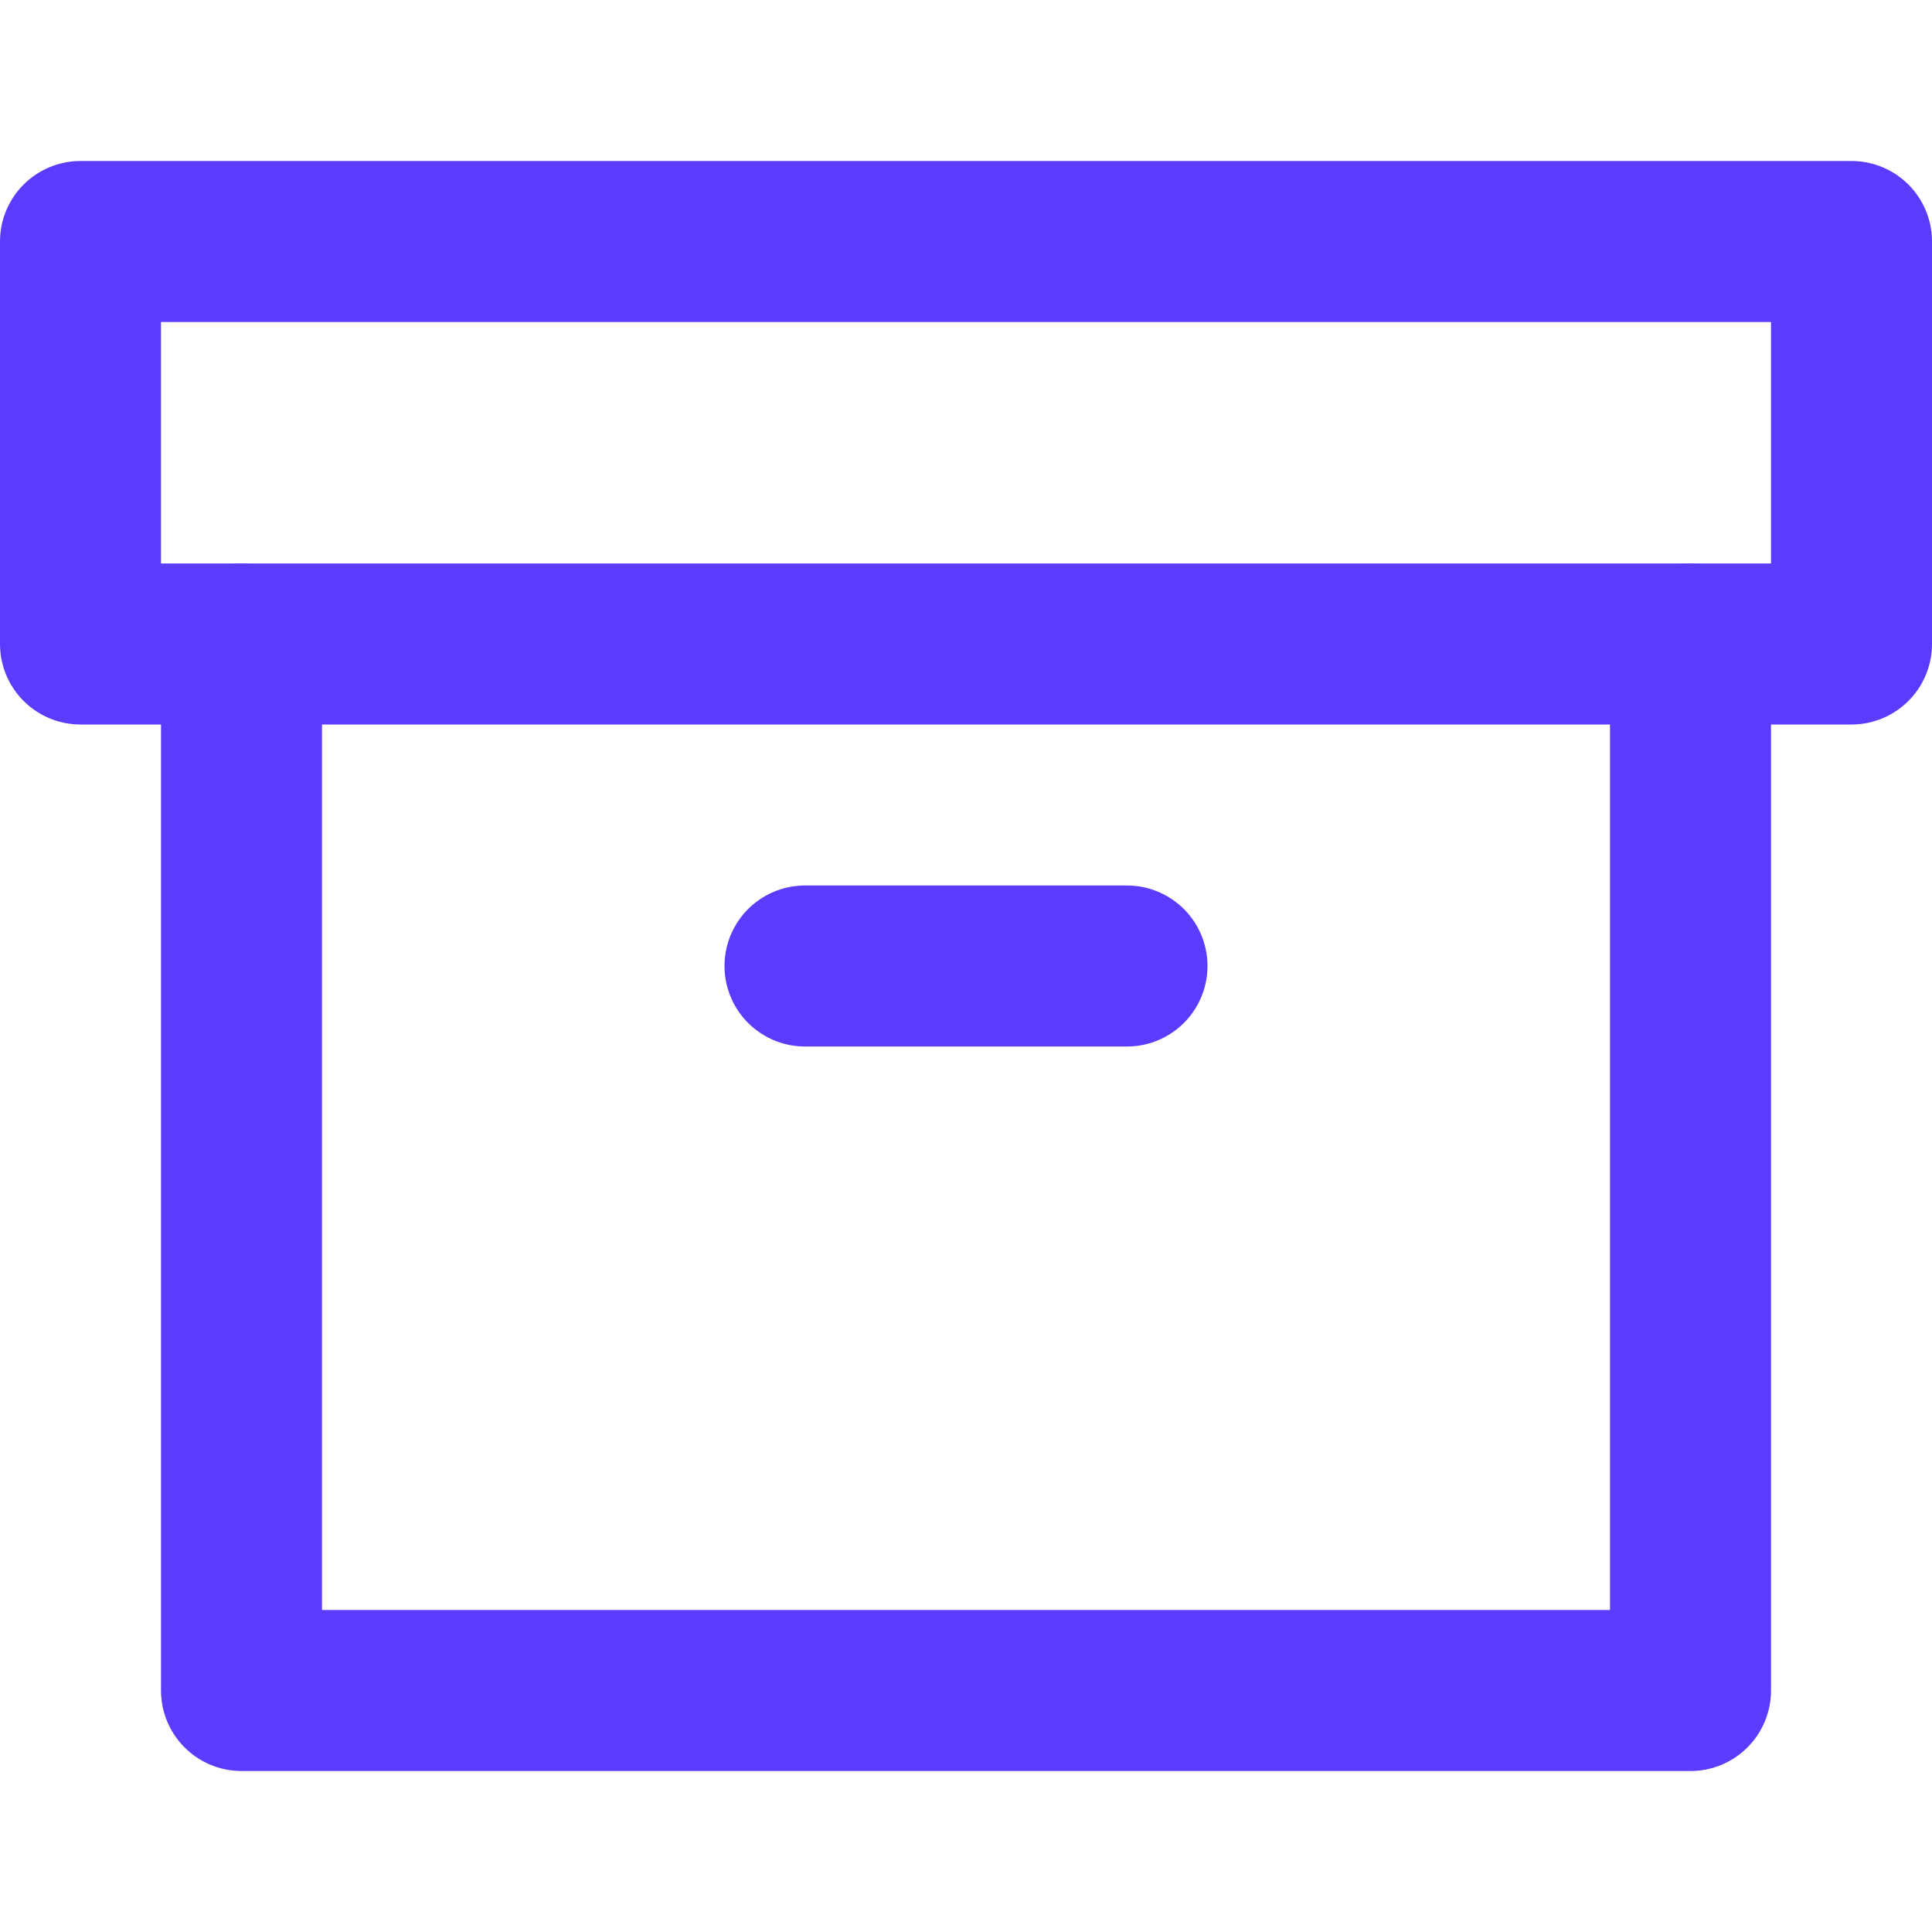
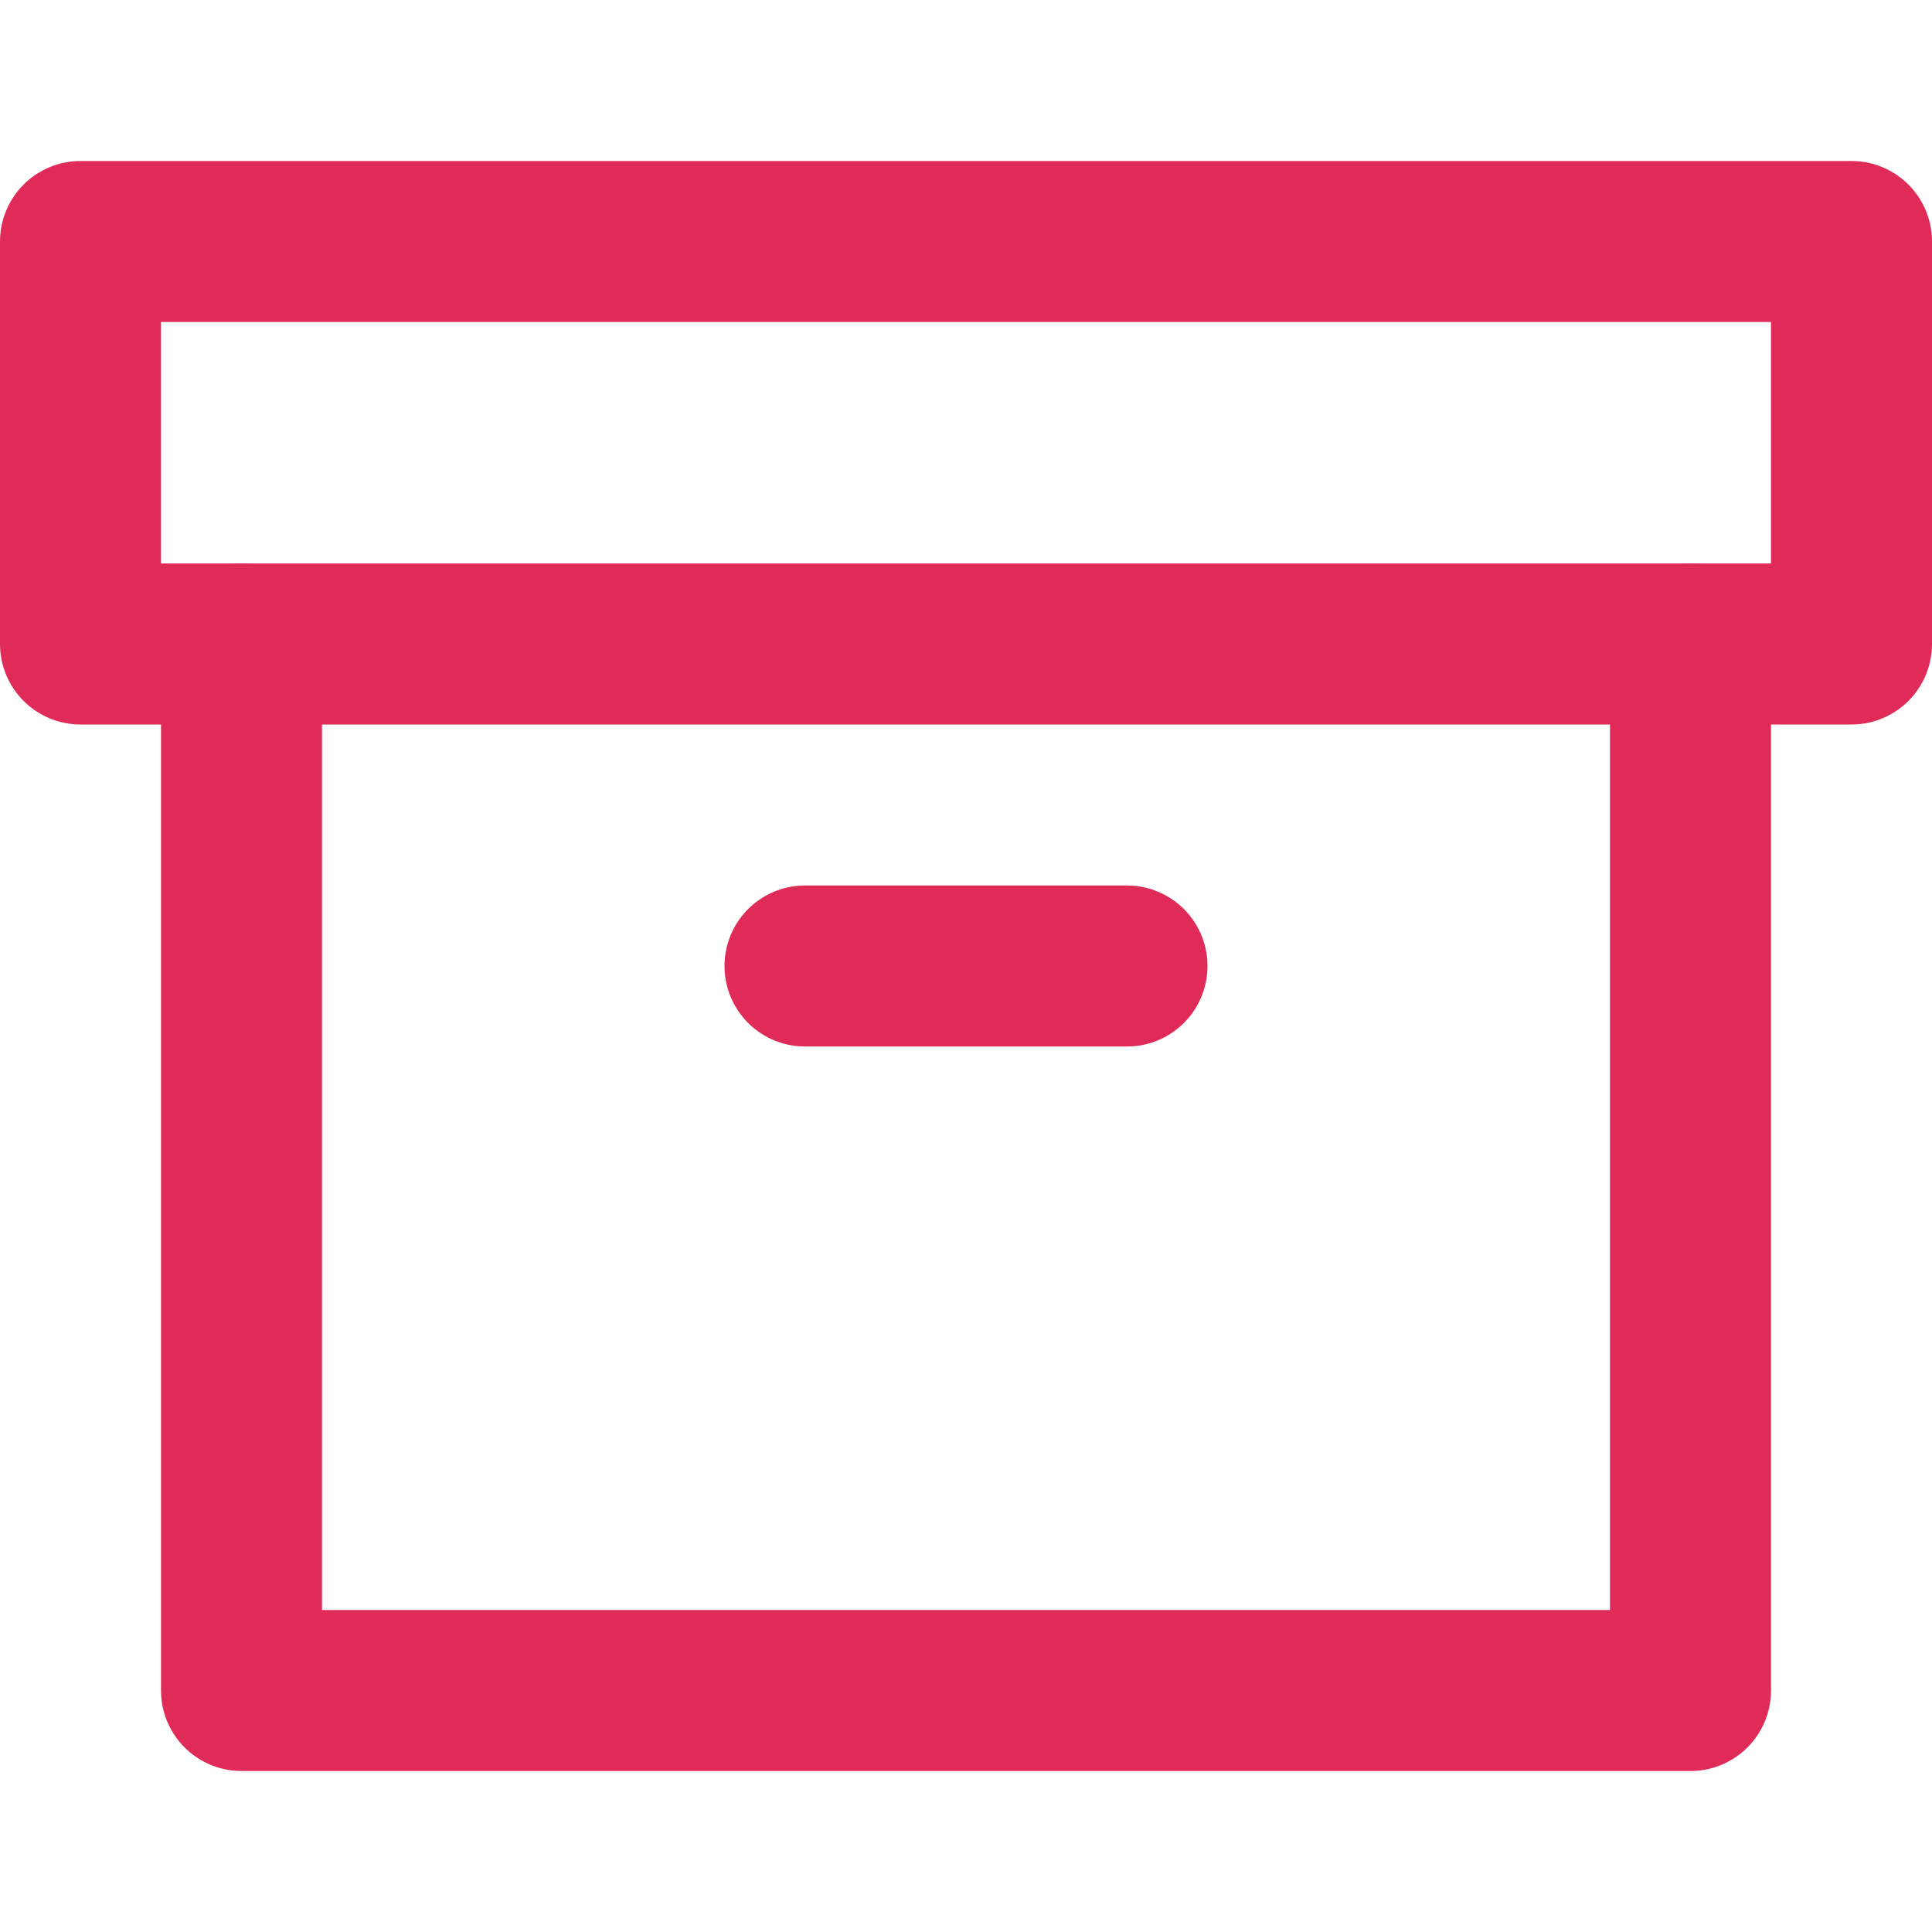
- <svg xmlns="http://www.w3.org/2000/svg" width="24" height="24" viewBox="0 0 24 24" fill="none" stroke="#5c3bfe" stroke-width="2" stroke-linecap="round" stroke-linejoin="round" class="feather feather-archive">
+ <svg xmlns="http://www.w3.org/2000/svg" width="24" height="24" viewBox="0 0 24 24" fill="none" stroke="#e02b58" stroke-width="2" stroke-linecap="round" stroke-linejoin="round" class="feather feather-archive">
  <polyline points="21 8 21 21 3 21 3 8" />
  <rect x="1" y="3" width="22" height="5" />
  <line x1="10" y1="12" x2="14" y2="12" />
</svg>
